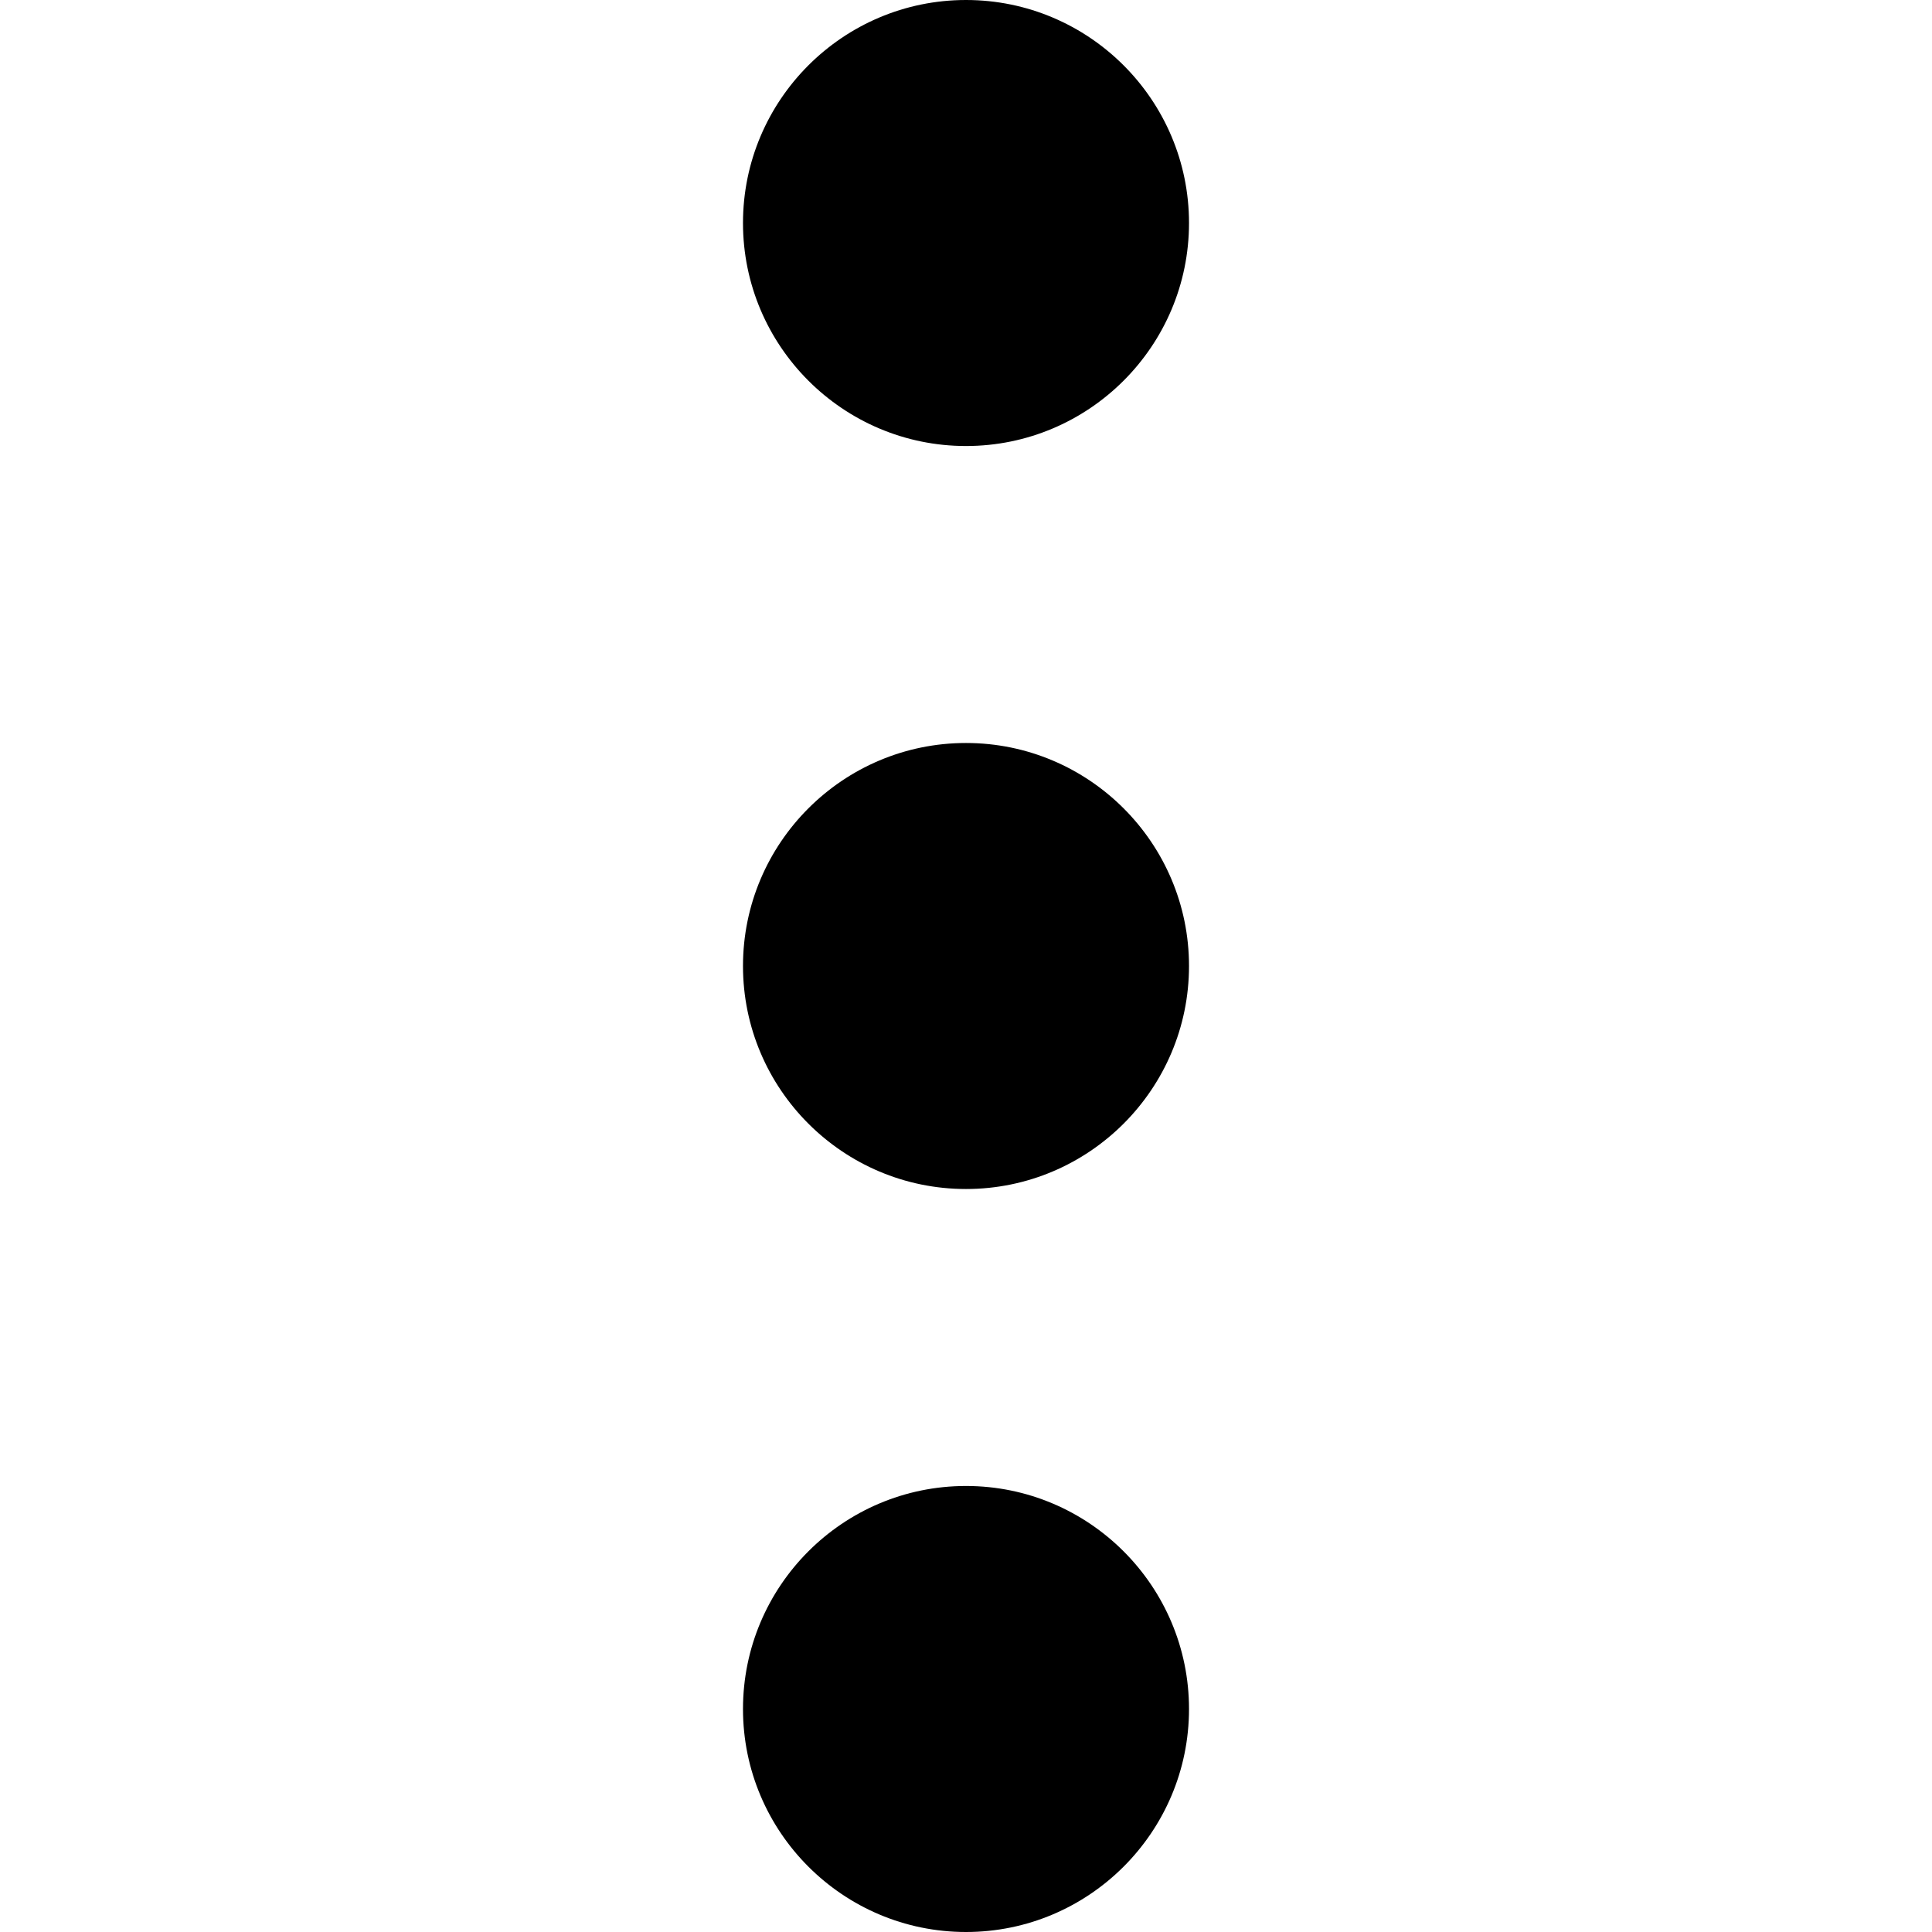
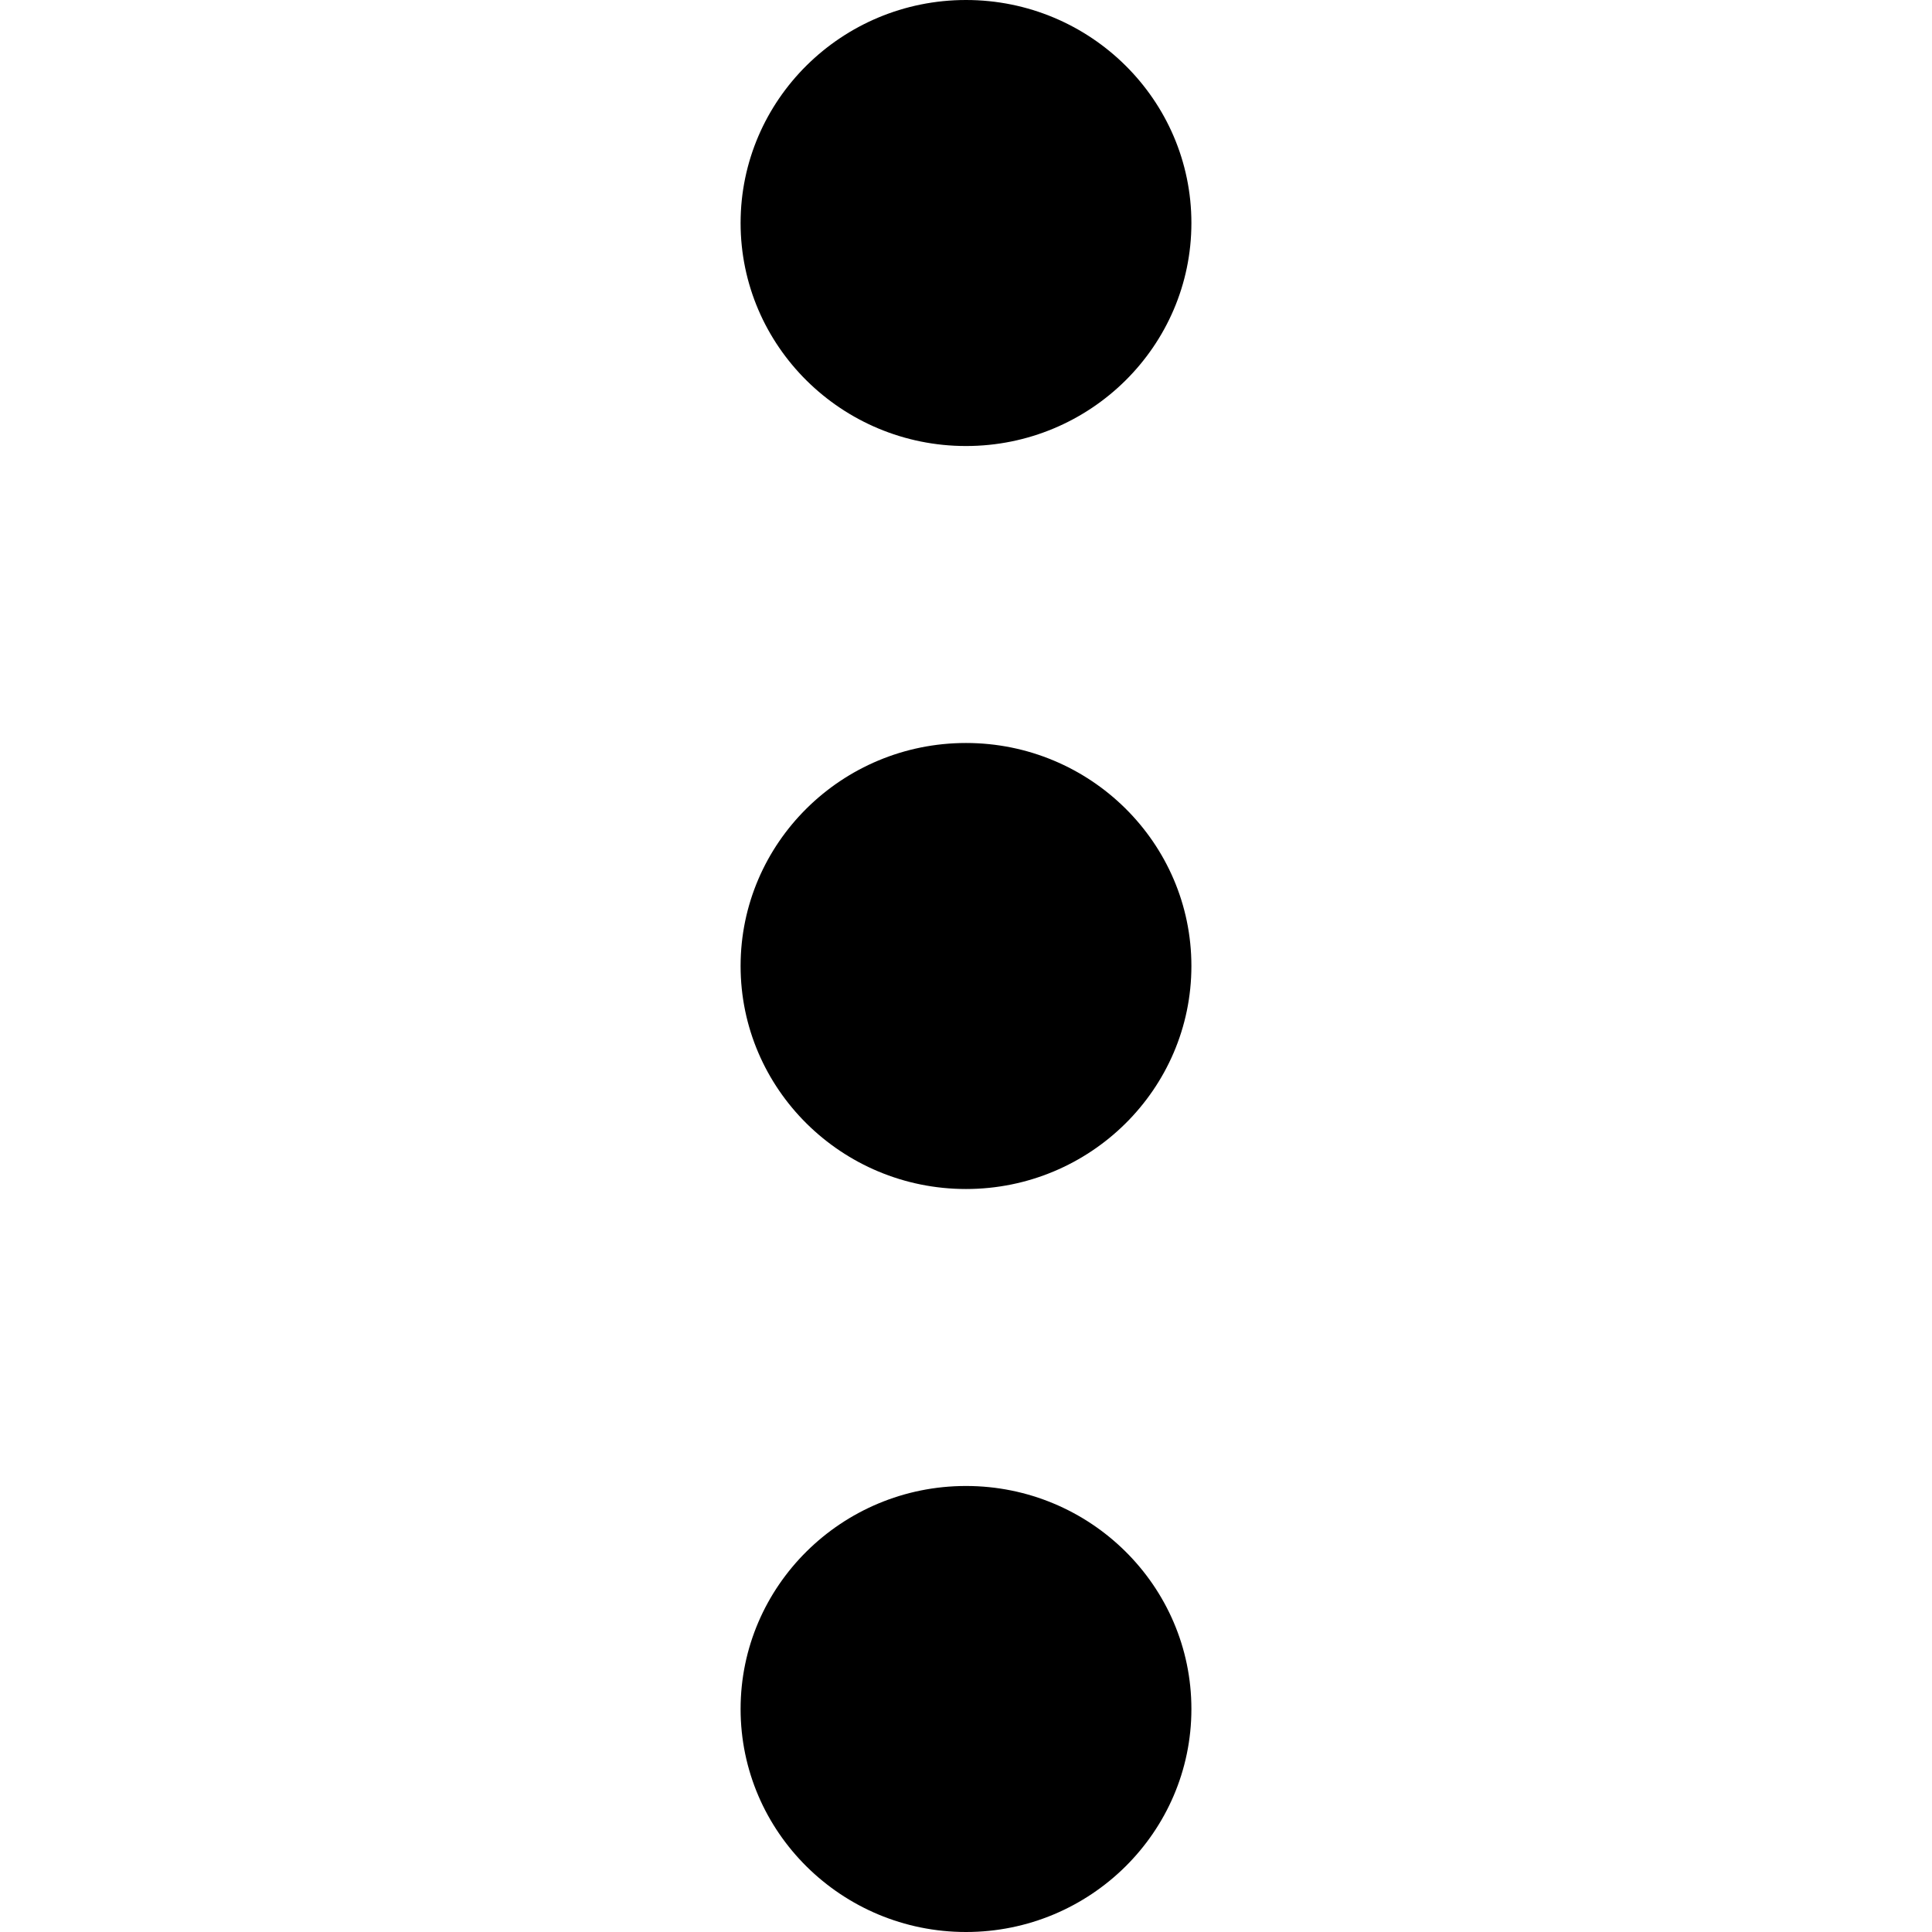
- <svg xmlns="http://www.w3.org/2000/svg" version="1.1" id="Layer_1" x="0px" y="0px" viewBox="0 0 512 512" style="enable-background:new 0 0 512 512;" xml:space="preserve">
-   <style type="text/css">
+ <svg xmlns="http://www.w3.org/2000/svg" version="1.1" id="Layer_1" x="0px" y="0px" viewBox="0 0 30 30" xml:space="preserve" width="30" height="30">
+   <defs id="defs11" />
+   <style type="text/css" id="style2">
	.st0{fill-rule:evenodd;clip-rule:evenodd;}
</style>
-   <g>
-     <path class="st0" d="M315.1,452.9c0,32.6-26.5,59.1-59.1,59.1s-59.1-26.5-59.1-59.1s26.5-59.1,59.1-59.1S315.1,420.3,315.1,452.9z    M315.1,256c0,32.6-26.5,59.1-59.1,59.1s-59.1-26.5-59.1-59.1s26.5-59.1,59.1-59.1S315.1,223.4,315.1,256z M315.1,59.1   c0,32.6-26.5,59.1-59.1,59.1s-59.1-26.5-59.1-59.1S223.4,0,256,0S315.1,26.5,315.1,59.1z" />
+   <g id="g6" transform="matrix(0.05922166,0,0,0.05859375,-0.1607448,0)">
+     <path class="st0" d="m 315.1,452.9 c 0,32.6 -26.5,59.1 -59.1,59.1 -32.6,0 -59.1,-26.5 -59.1,-59.1 0,-32.6 26.5,-59.1 59.1,-59.1 32.6,0 59.1,26.5 59.1,59.1 z m 0,-196.9 c 0,32.6 -26.5,59.1 -59.1,59.1 -32.6,0 -59.1,-26.5 -59.1,-59.1 0,-32.6 26.5,-59.1 59.1,-59.1 32.6,0 59.1,26.5 59.1,59.1 z m 0,-196.9 c 0,32.6 -26.5,59.1 -59.1,59.1 -32.6,0 -59.1,-26.5 -59.1,-59.1 C 196.9,26.5 223.4,0 256,0 c 32.6,0 59.1,26.5 59.1,59.1 z" id="path4" />
  </g>
</svg>
